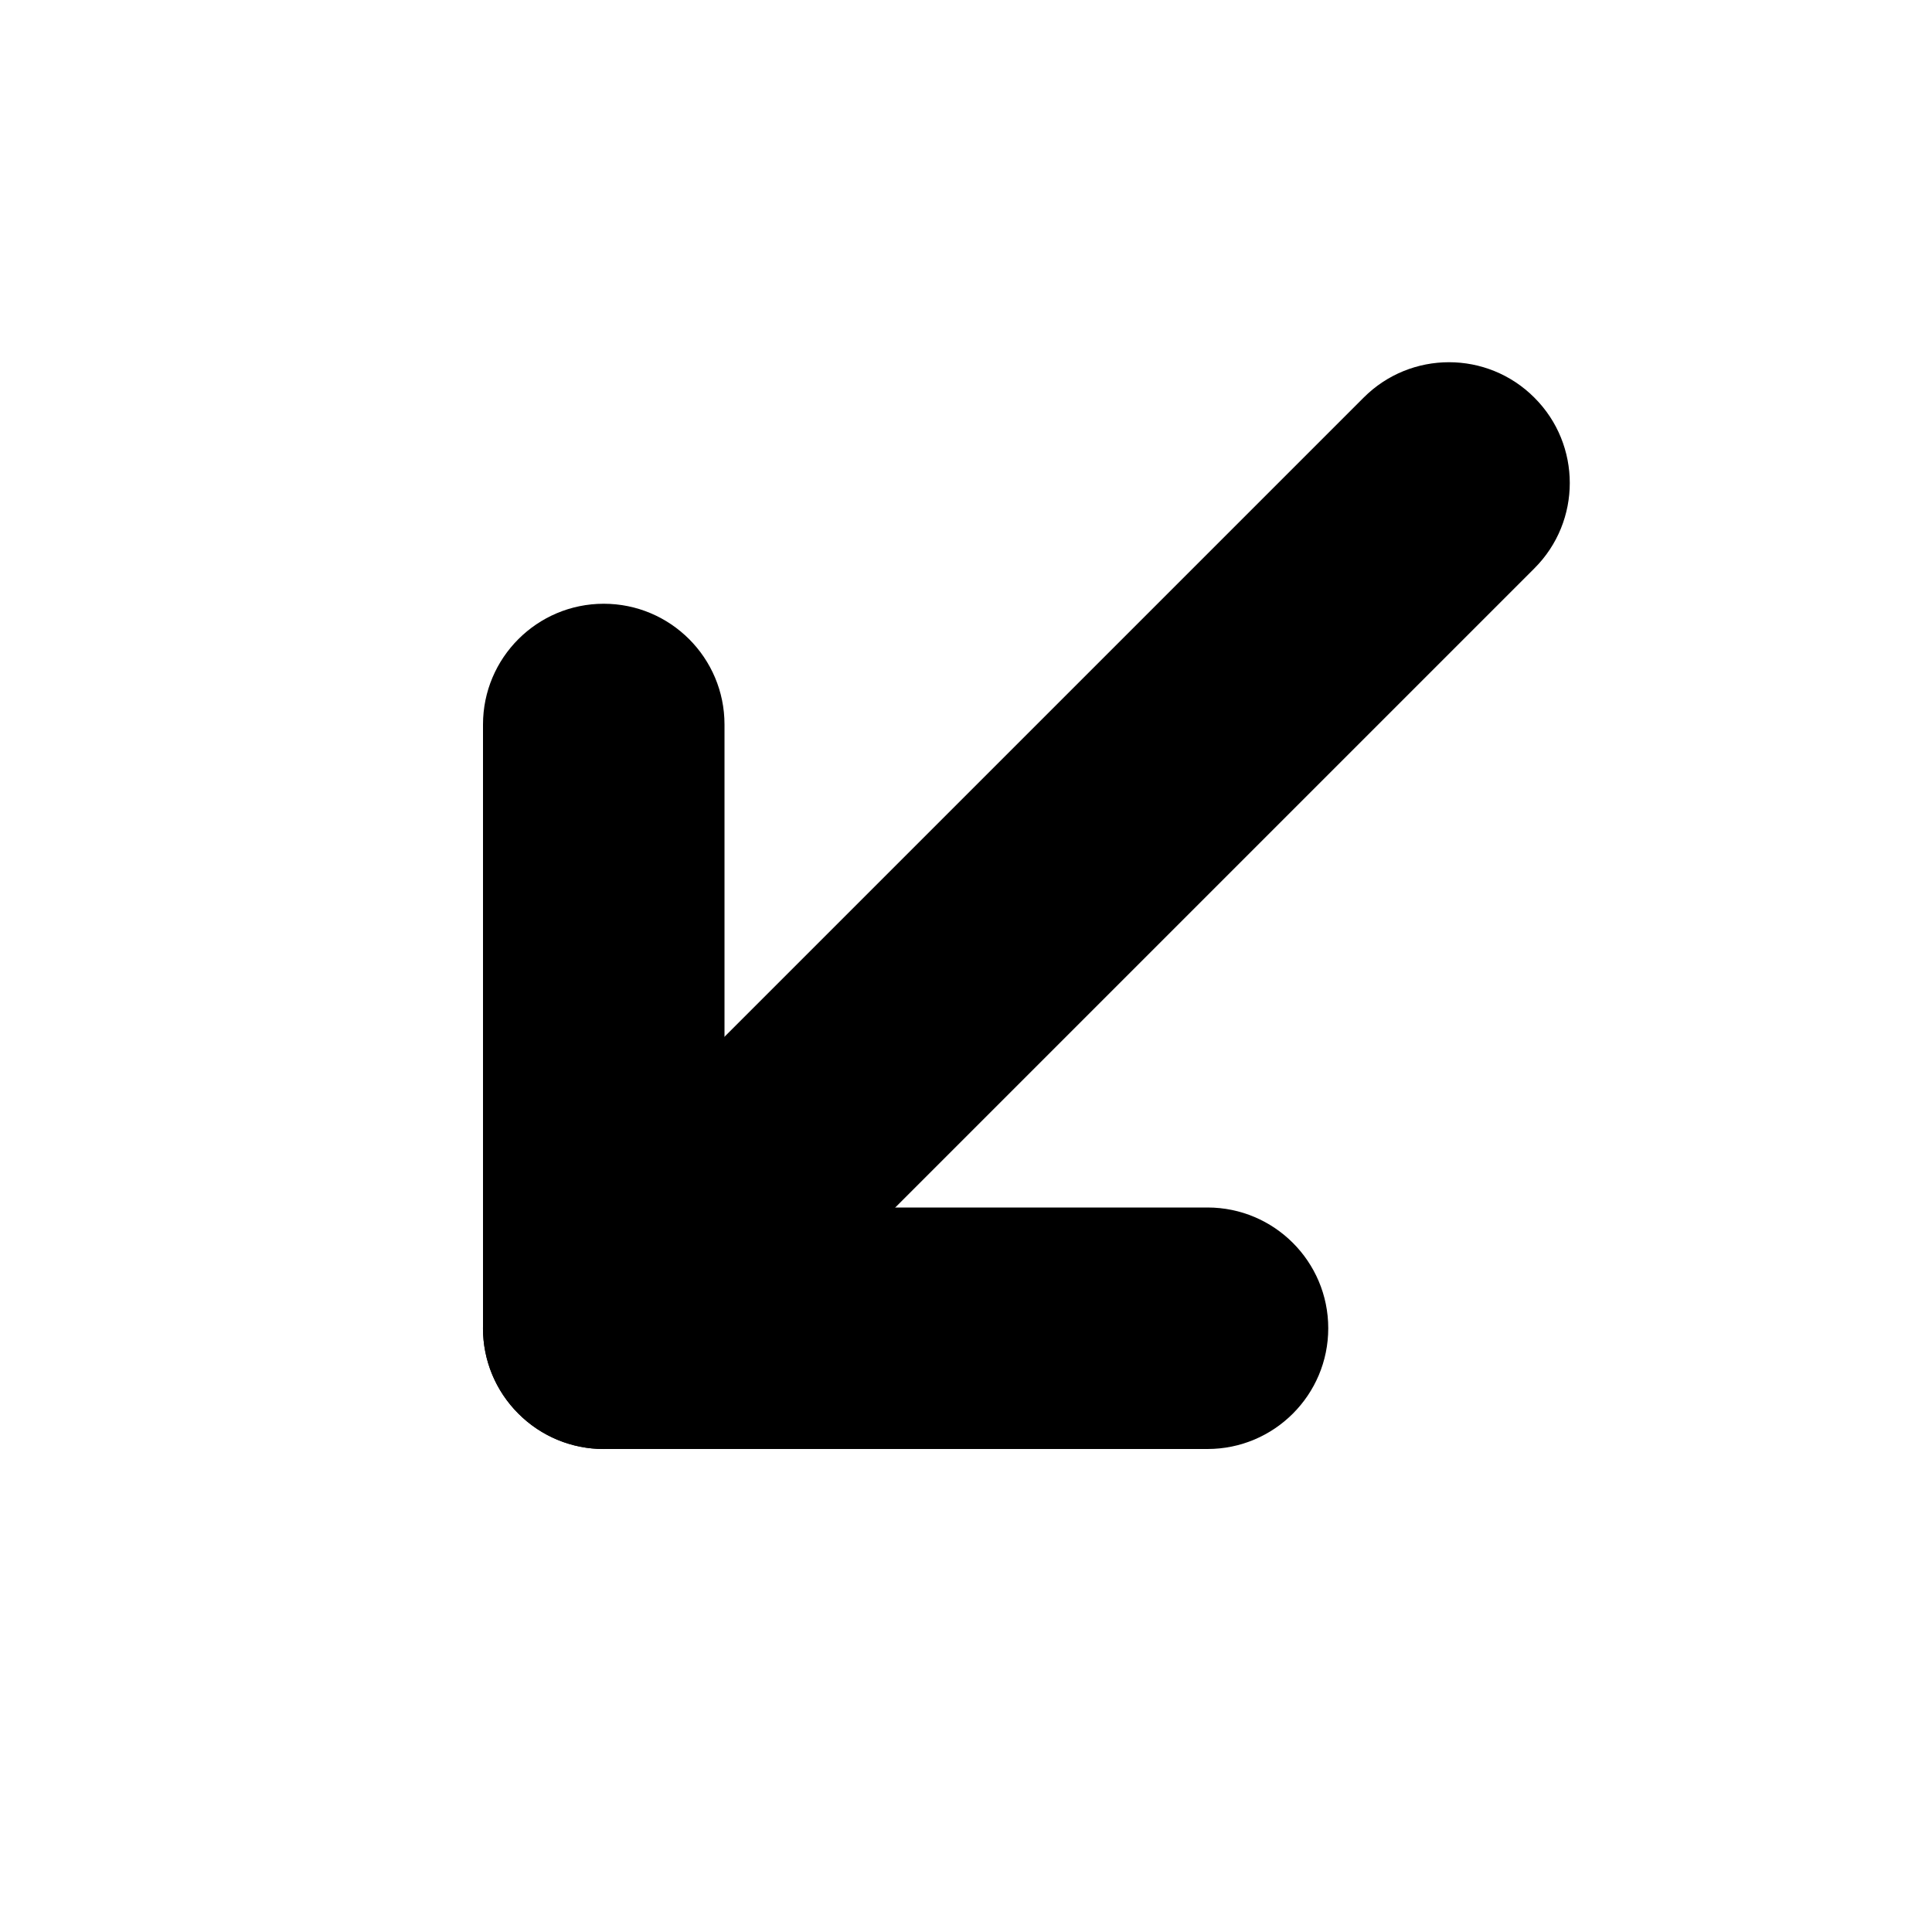
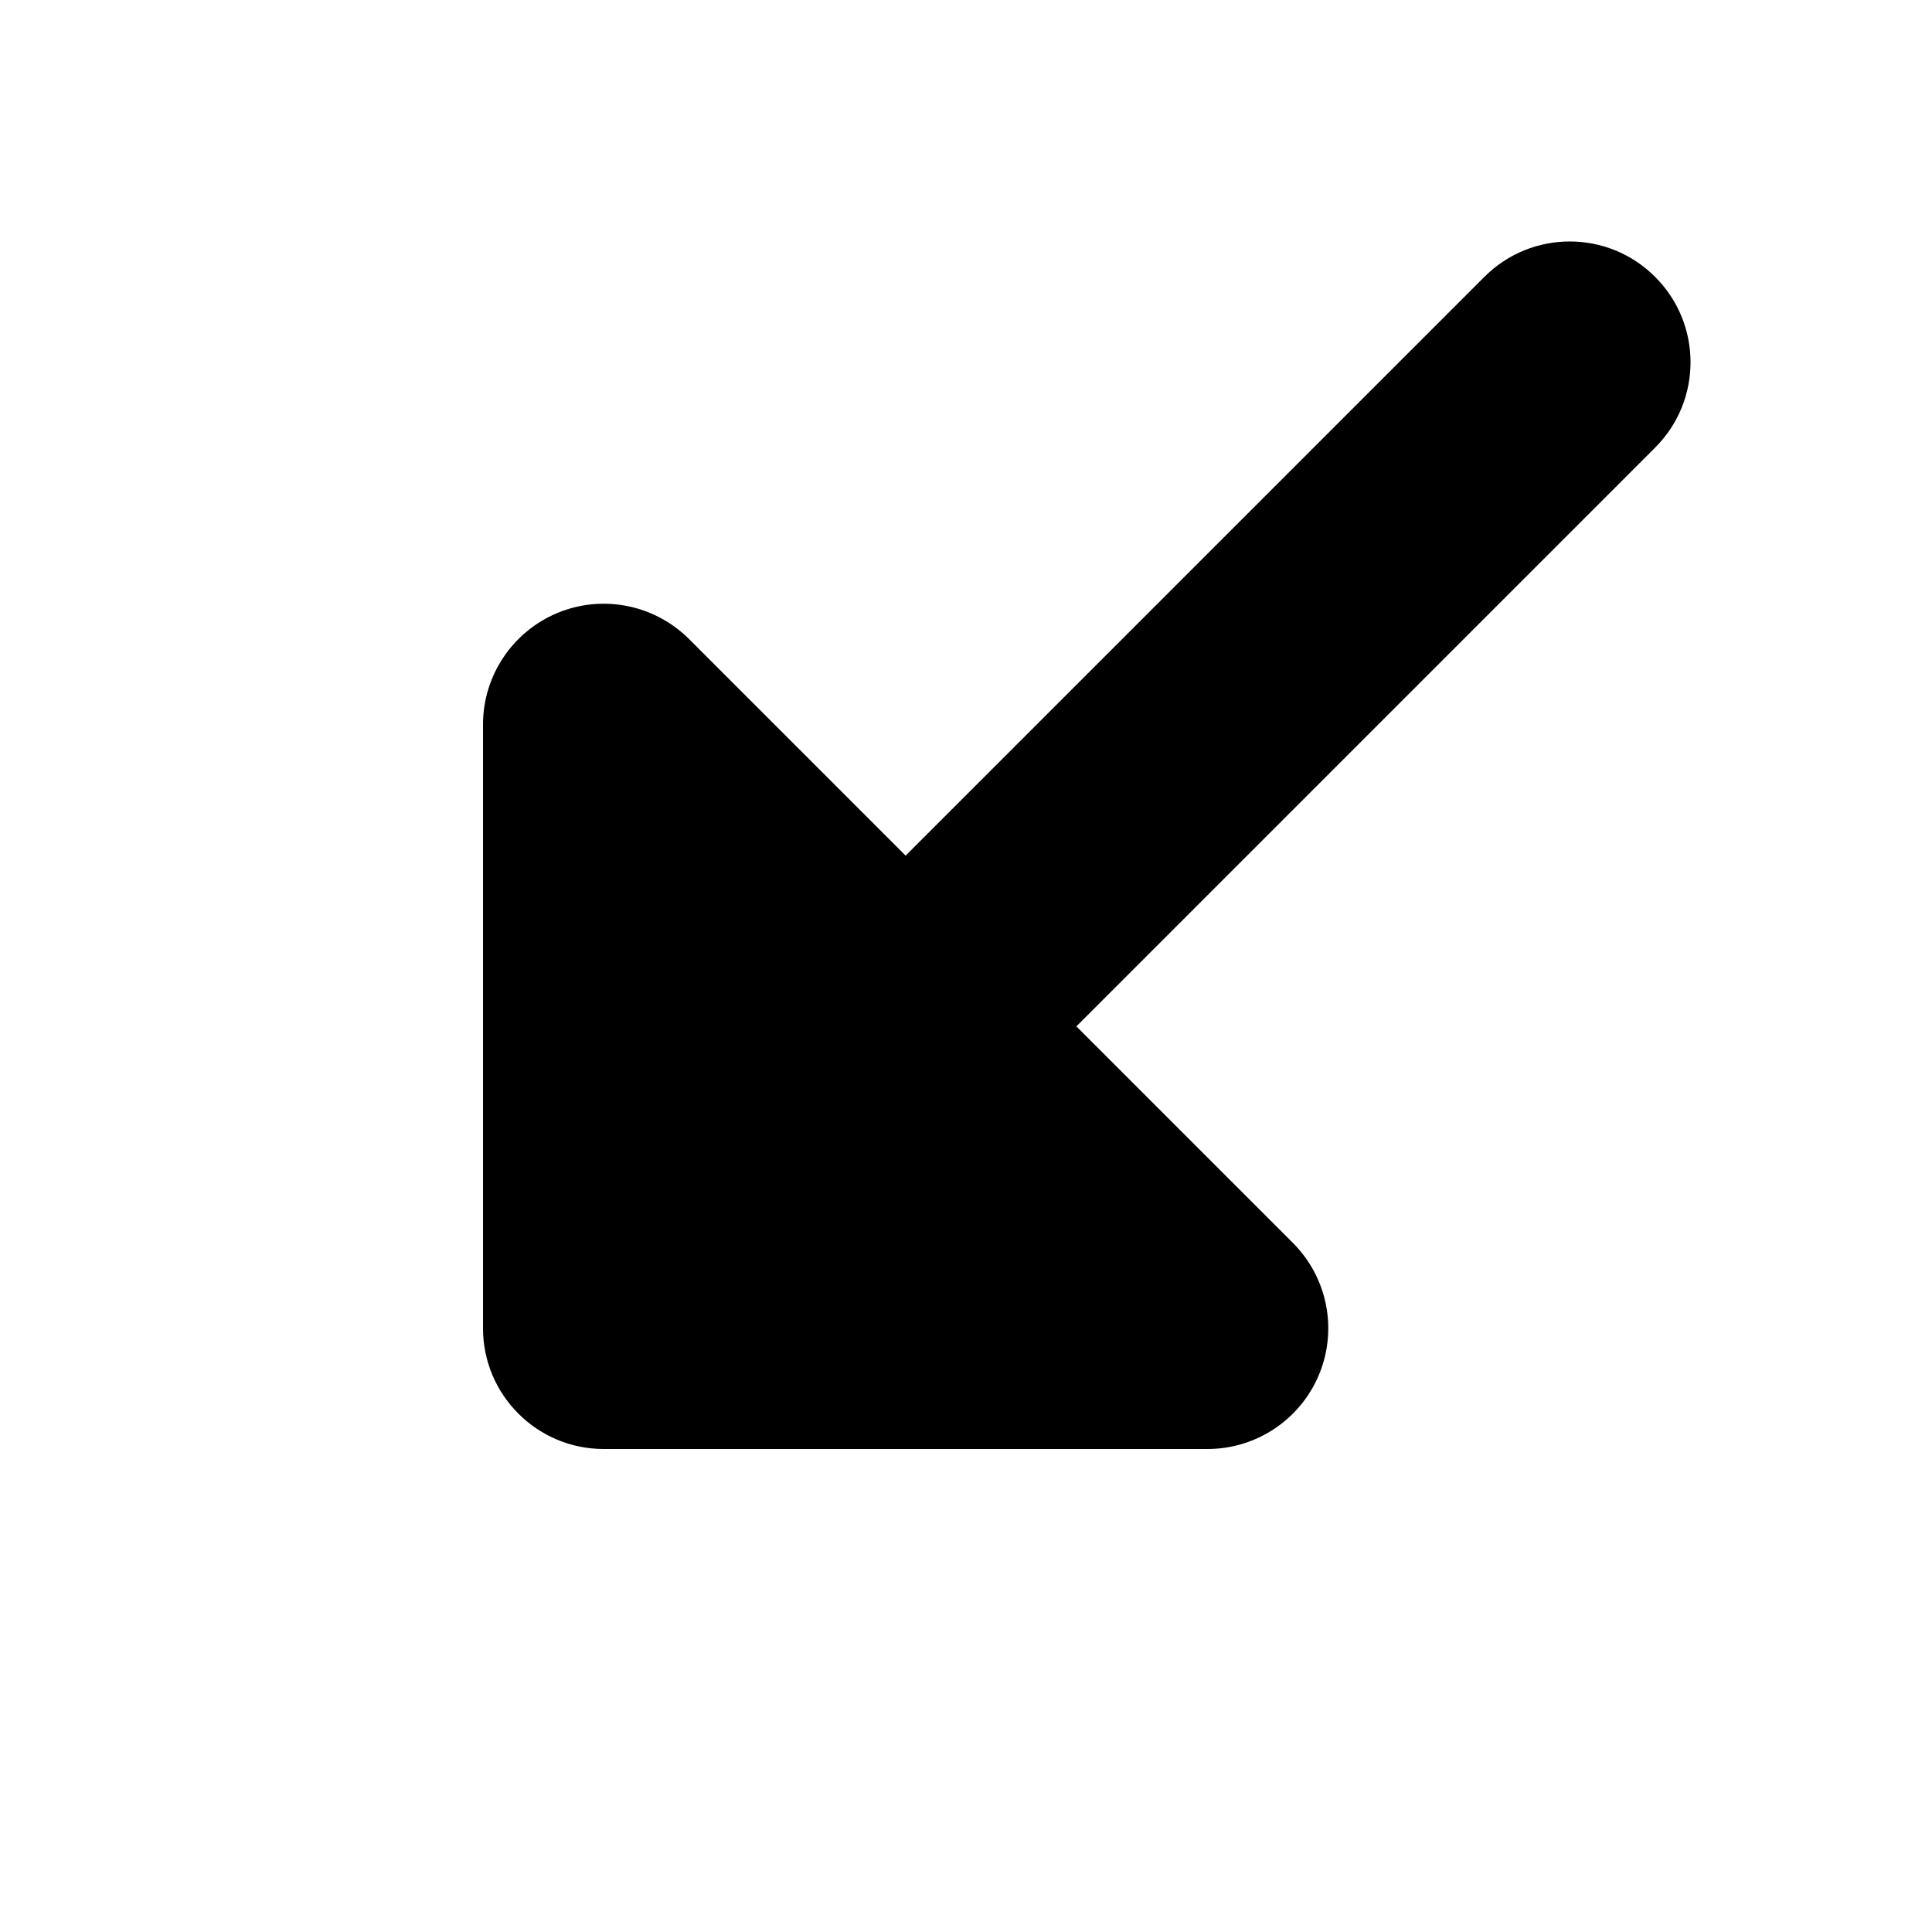
<svg xmlns="http://www.w3.org/2000/svg" width="16" height="16" viewBox="0 0 16 16" fill="none">
-   <path fill-rule="evenodd" clip-rule="evenodd" d="M12.707 3.293C13.098 3.683 13.098 4.317 12.707 4.707L5.707 11.707C5.317 12.098 4.683 12.098 4.293 11.707C3.902 11.317 3.902 10.683 4.293 10.293L11.293 3.293C11.683 2.902 12.317 2.902 12.707 3.293Z" fill="currentColor" />
-   <path fill-rule="evenodd" clip-rule="evenodd" d="M5 5C5.552 5 6 5.448 6 6V10H10C10.552 10 11 10.448 11 11C11 11.552 10.552 12 10 12H5C4.448 12 4 11.552 4 11V6C4 5.448 4.448 5 5 5Z" fill="currentColor" />
+   <path fill-rule="evenodd" clip-rule="evenodd" d="M13.707 2.293C14.098 2.683 14.098 3.317 13.707 3.707L8.914 8.5L10.707 10.293C10.993 10.579 11.079 11.009 10.924 11.383C10.769 11.756 10.405 12 10 12H5C4.448 12 4 11.552 4 11L4 6C4 5.596 4.244 5.231 4.617 5.076C4.991 4.921 5.421 5.007 5.707 5.293L7.5 7.086L12.293 2.293C12.683 1.902 13.317 1.902 13.707 2.293Z" fill="currentColor" />
</svg>
